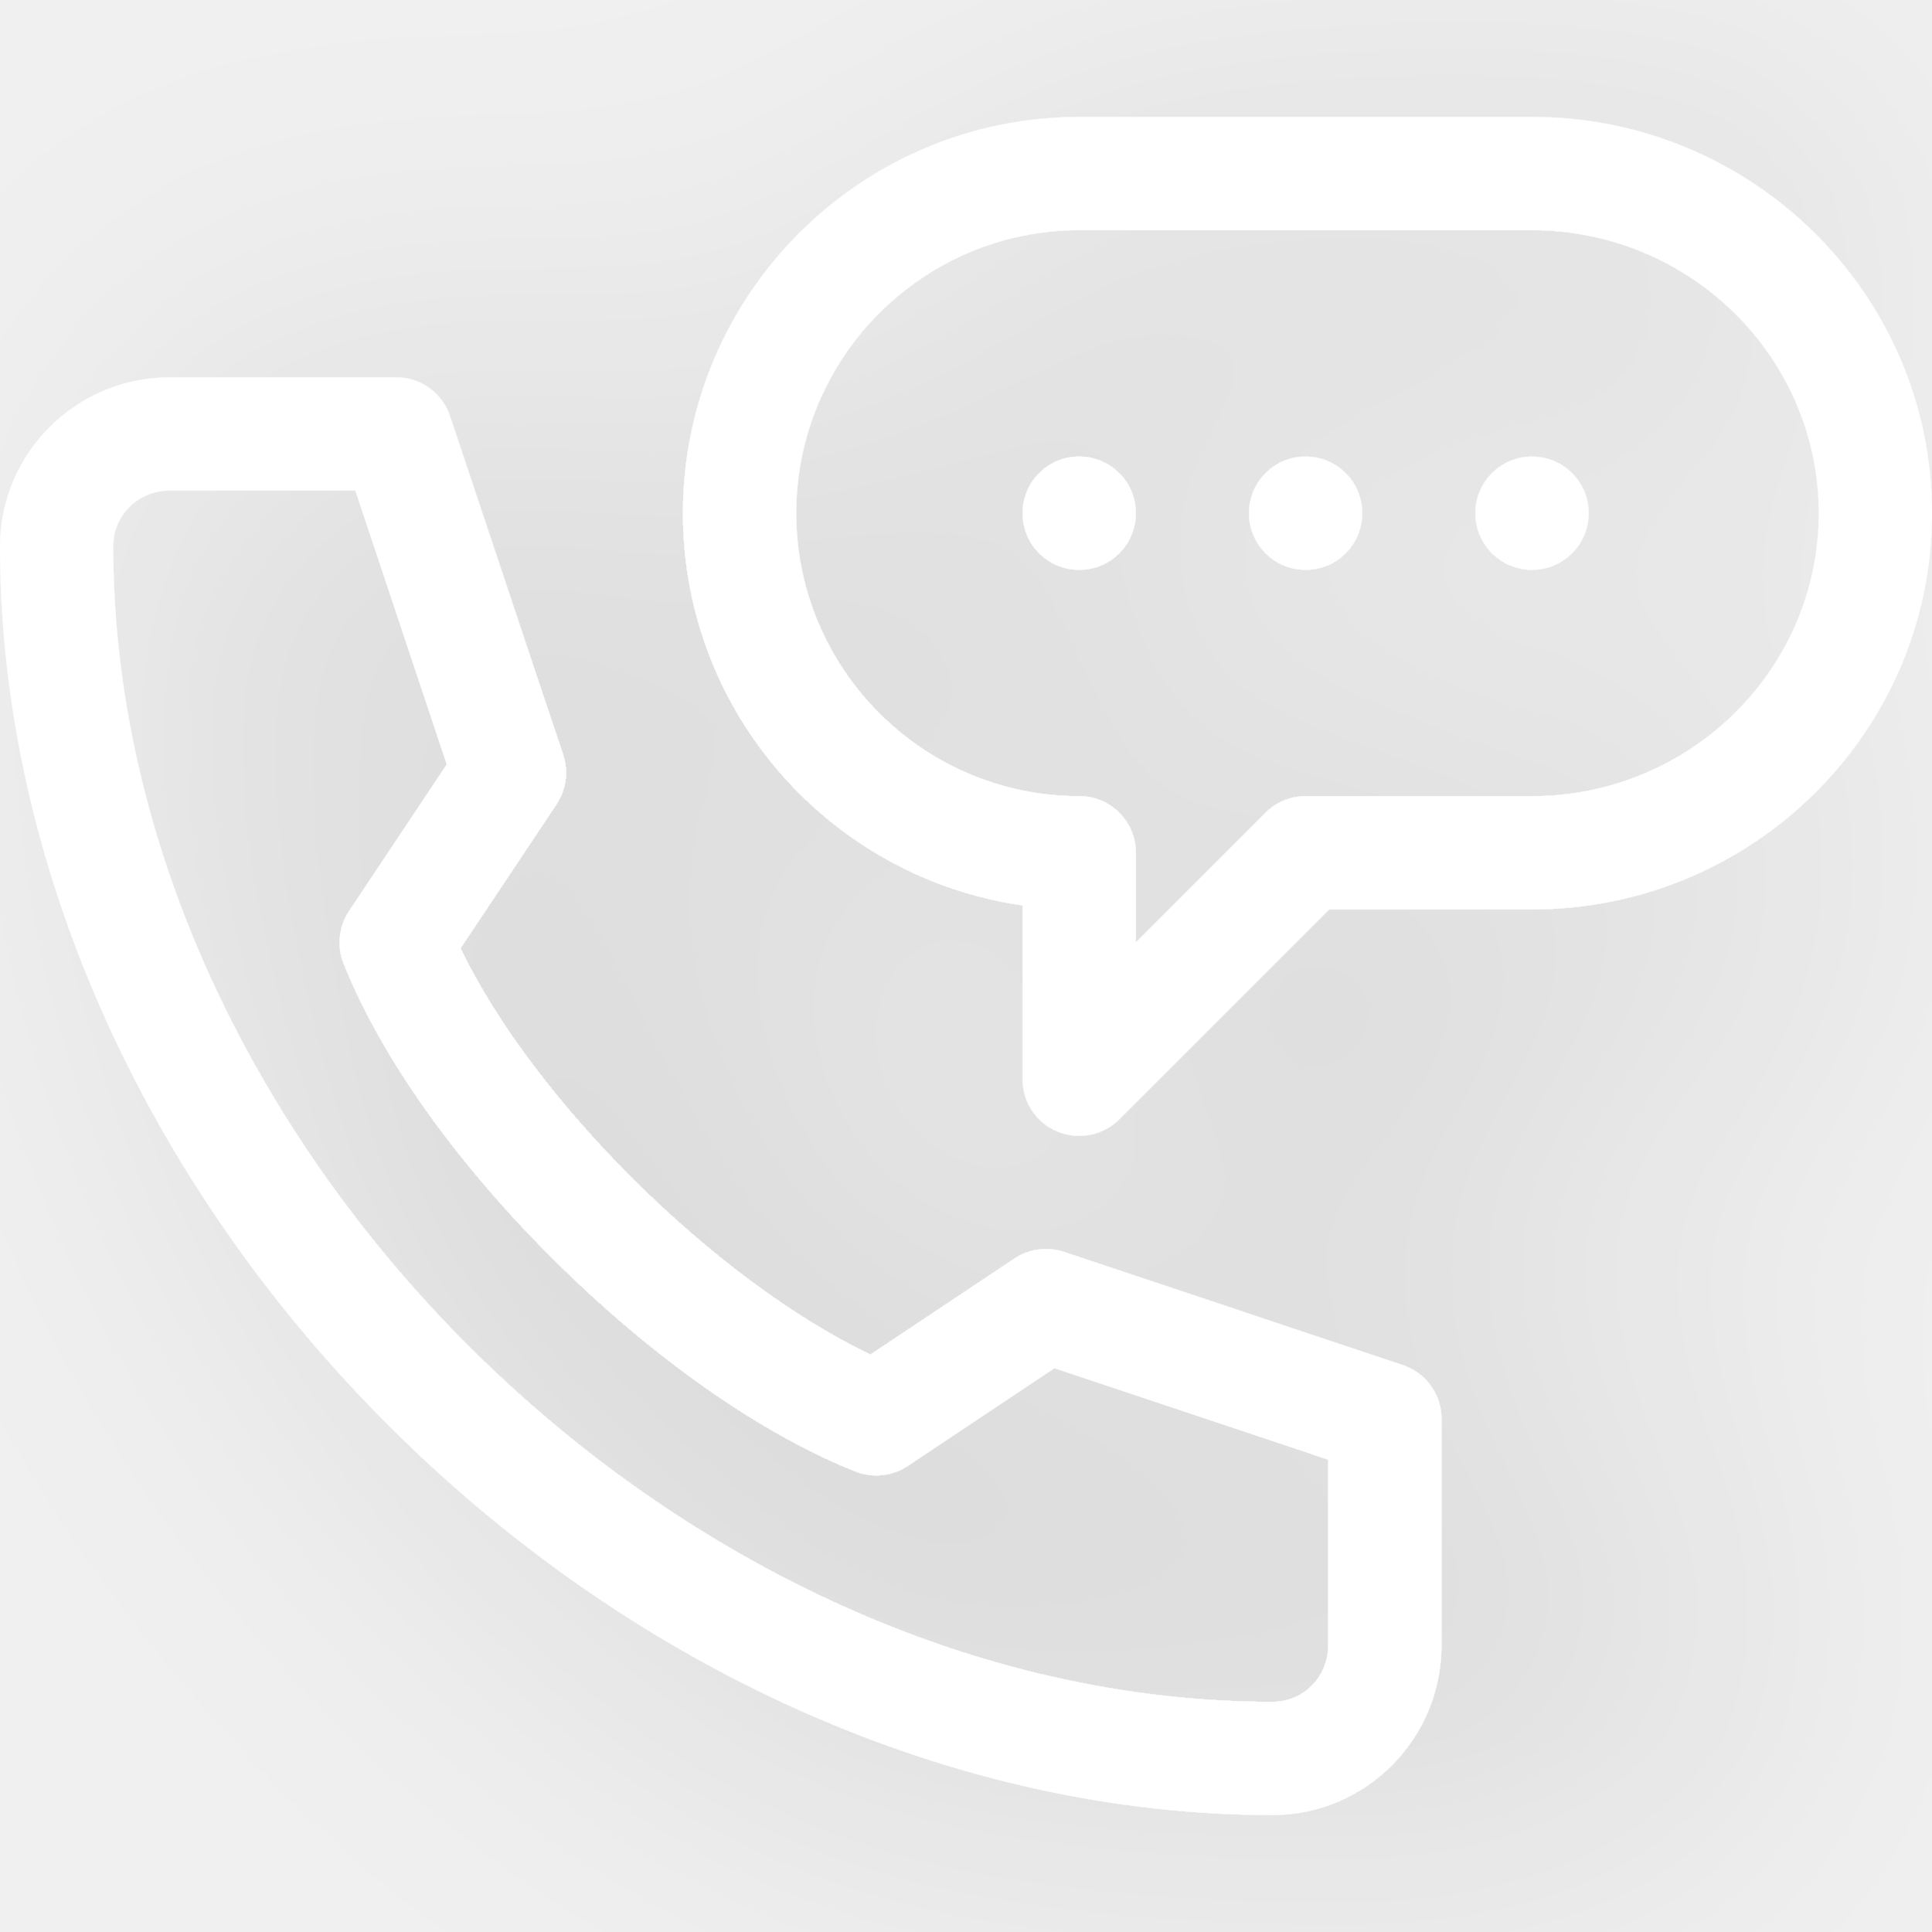
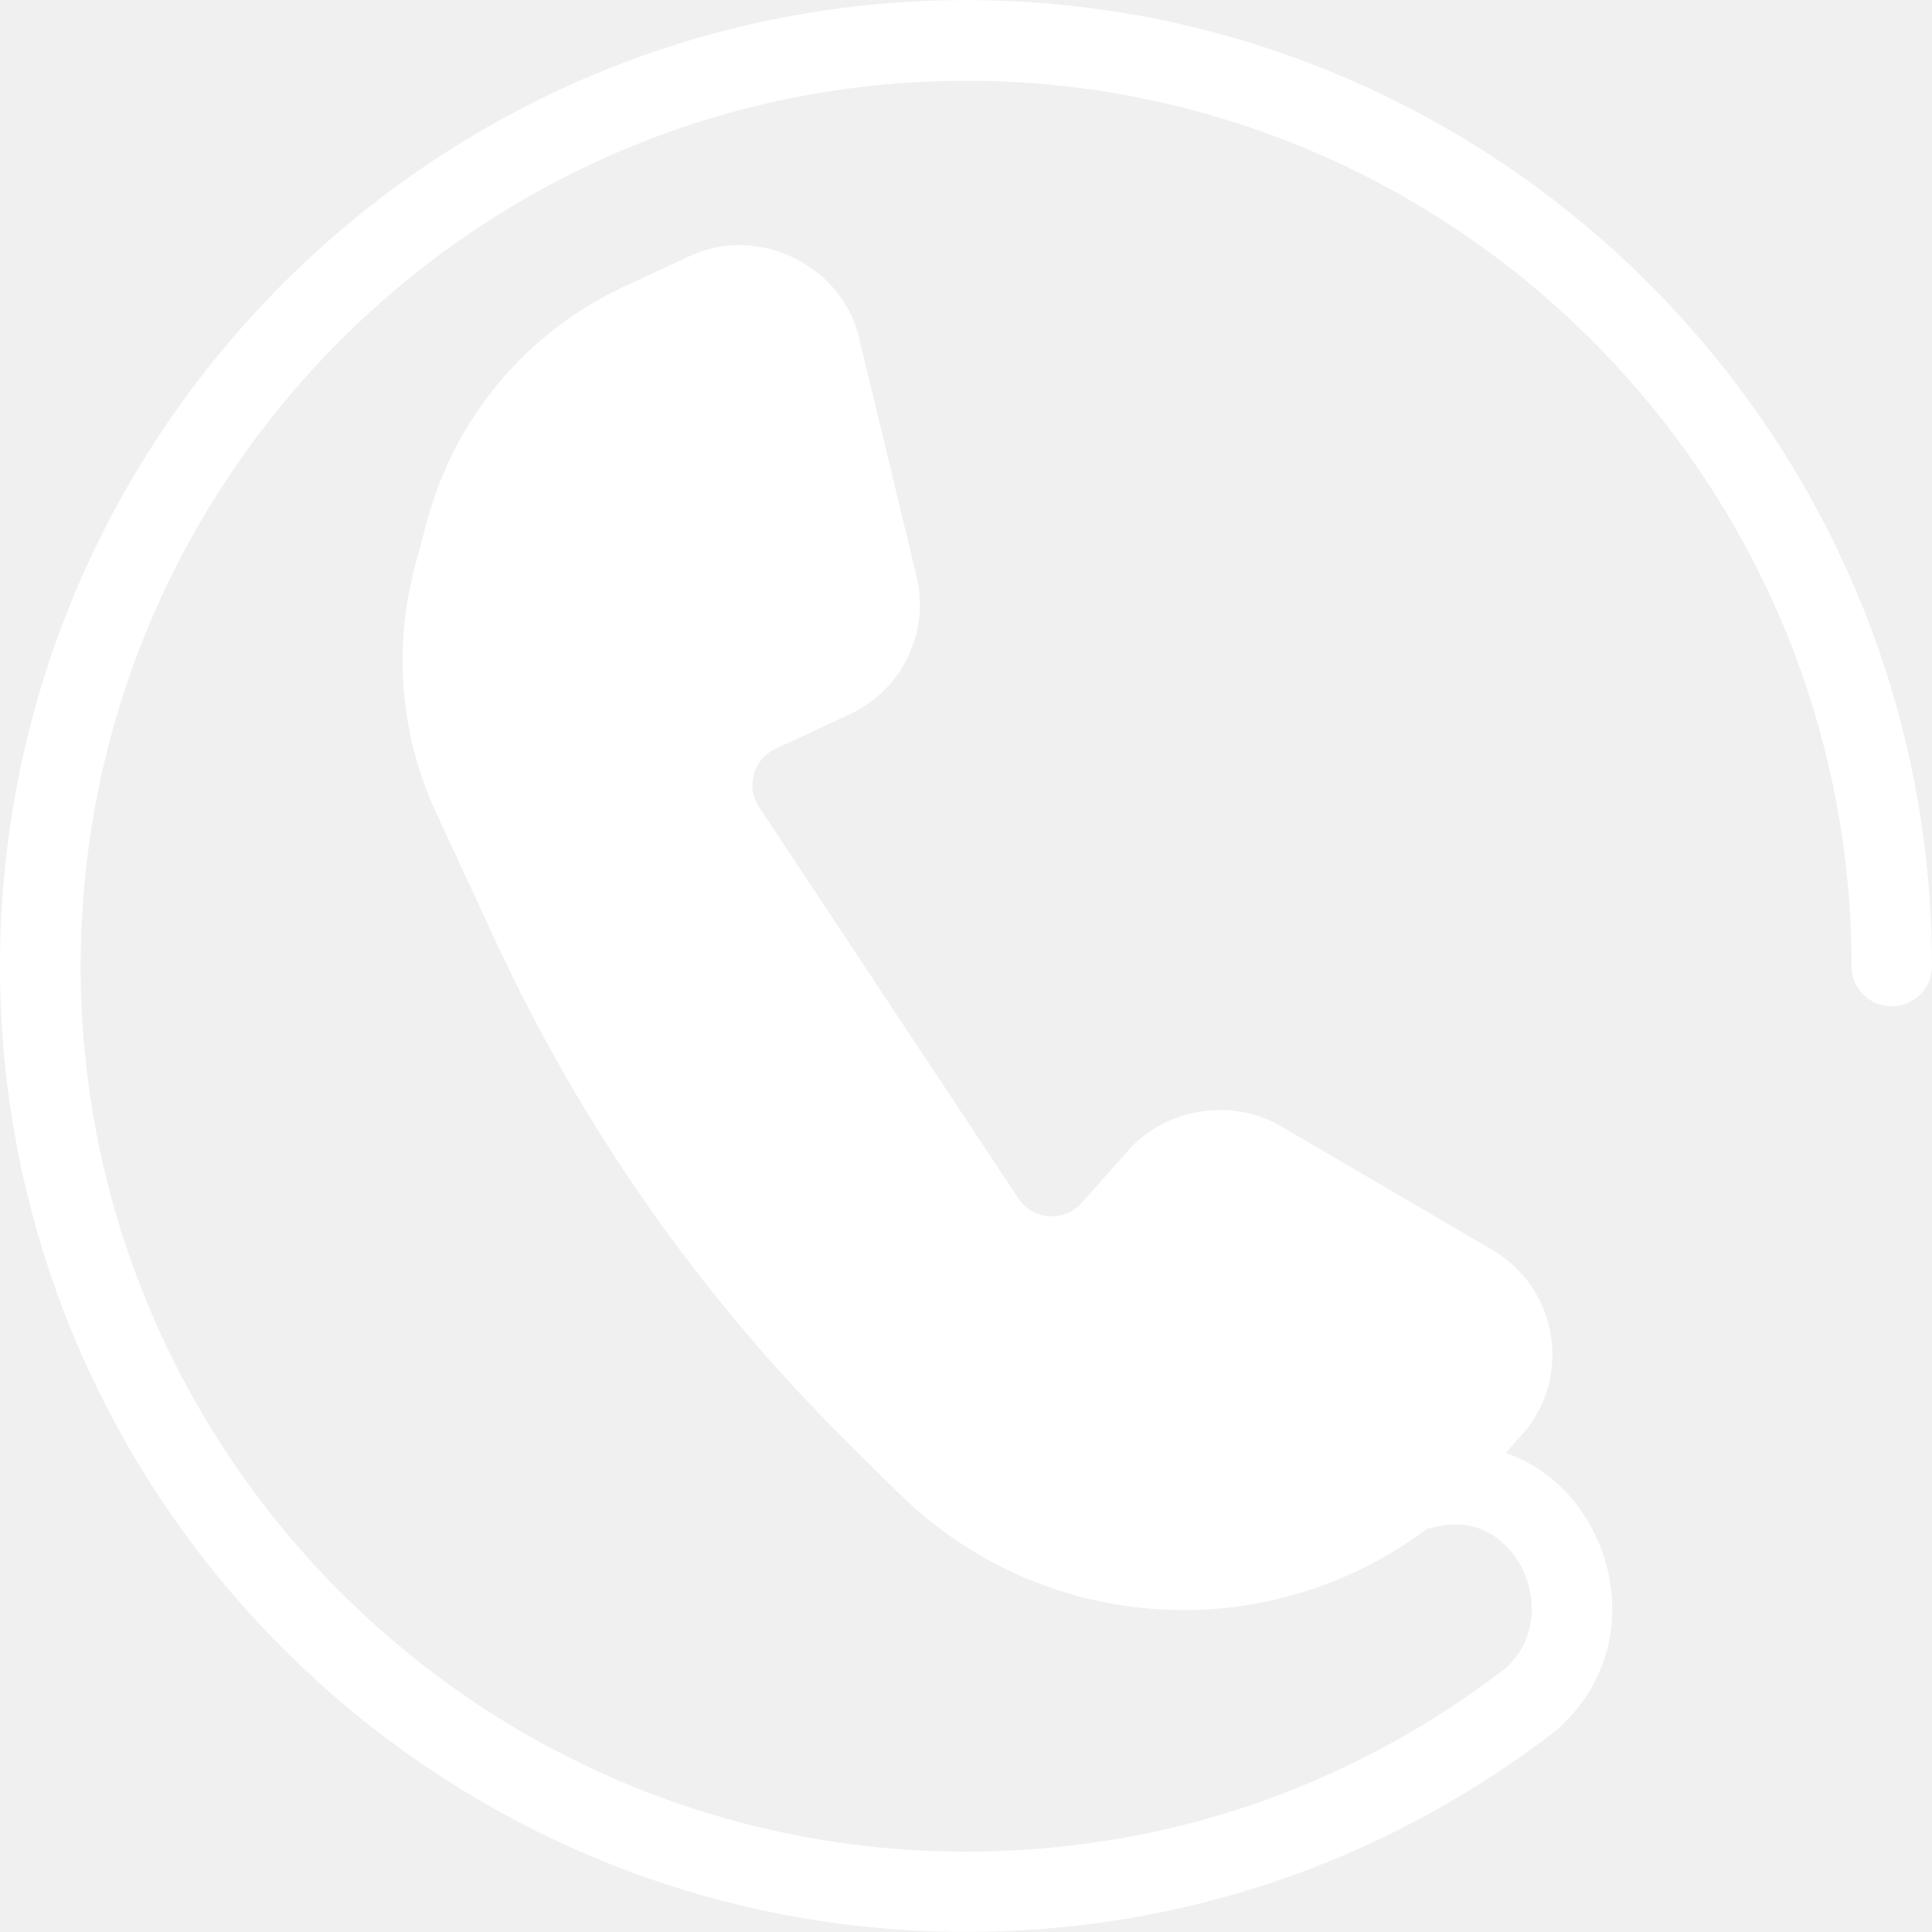
- <svg xmlns="http://www.w3.org/2000/svg" width="30" height="30" viewBox="0 0 30 30" fill="none">
-   <g filter="url(#filter0_d_4703_22484)">
-     <path d="M16.758 8.848C17.243 8.848 17.637 8.454 17.637 7.969C17.637 7.483 17.243 7.09 16.758 7.09C16.272 7.09 15.879 7.483 15.879 7.969C15.879 8.454 16.272 8.848 16.758 8.848Z" fill="white" />
-     <path d="M20.273 8.848C20.759 8.848 21.152 8.454 21.152 7.969C21.152 7.483 20.759 7.09 20.273 7.09C19.788 7.09 19.395 7.483 19.395 7.969C19.395 8.454 19.788 8.848 20.273 8.848Z" fill="white" />
-     <path d="M23.789 8.848C24.274 8.848 24.668 8.454 24.668 7.969C24.668 7.483 24.274 7.09 23.789 7.09C23.304 7.09 22.91 7.483 22.91 7.969C22.91 8.454 23.304 8.848 23.789 8.848Z" fill="white" />
-     <path d="M19.759 28.184C21.206 28.184 22.383 27.001 22.383 25.547V22.031C22.383 21.653 22.141 21.317 21.782 21.198L16.521 19.44C16.264 19.354 15.981 19.392 15.755 19.542L13.518 21.034C11.117 19.894 8.279 17.082 7.15 14.723L8.641 12.487C8.792 12.261 8.83 11.978 8.744 11.721L6.986 6.46C6.866 6.101 6.53 5.859 6.152 5.859H2.637C1.183 5.859 0 7.037 0 8.484C0 13.34 2.208 18.324 6.058 22.157C9.904 25.987 14.898 28.184 19.759 28.184ZM2.637 7.617H5.519L6.94 11.87L5.421 14.148C5.261 14.389 5.229 14.694 5.336 14.962C5.921 16.424 7.09 18.067 8.63 19.59C10.159 21.103 11.81 22.259 13.28 22.847C13.549 22.955 13.853 22.923 14.094 22.762L16.373 21.243L20.625 22.664V25.547C20.625 26.04 20.244 26.426 19.759 26.426C10.506 26.426 1.758 17.706 1.758 8.484C1.758 7.998 2.144 7.617 2.637 7.617Z" fill="white" />
-     <path d="M16.422 17.57C16.75 17.706 17.128 17.631 17.379 17.379L20.637 14.121H23.789C27.214 14.121 30 11.361 30 7.969C30 4.576 27.214 1.816 23.789 1.816H16.758C13.365 1.816 10.605 4.576 10.605 7.969C10.605 11.063 12.901 13.631 15.879 14.059V16.758C15.879 17.113 16.093 17.434 16.422 17.57ZM12.363 7.969C12.363 5.546 14.335 3.574 16.758 3.574H23.789C26.244 3.574 28.242 5.546 28.242 7.969C28.242 10.392 26.244 12.363 23.789 12.363H20.273C20.04 12.363 19.817 12.456 19.652 12.621L17.637 14.636V13.242C17.637 12.757 17.243 12.363 16.758 12.363C14.335 12.363 12.363 10.392 12.363 7.969Z" fill="white" />
+ <svg xmlns="http://www.w3.org/2000/svg" width="20" height="20" viewBox="0 0 20 20" fill="none">
+   <g clip-path="url(#clip0_5861_32214)">
+     <path d="M9.999 0.001C4.485 0.001 0 4.486 0 10C0 15.514 4.485 19.999 9.999 19.999C12.222 19.999 14.327 19.285 16.107 17.916C16.814 17.296 16.801 16.411 16.474 15.81C16.268 15.429 15.953 15.168 15.587 15.04L15.755 14.852C16.005 14.571 16.114 14.197 16.055 13.826C15.997 13.456 15.777 13.133 15.453 12.942L13.252 11.654C12.753 11.363 12.072 11.47 11.687 11.902L11.199 12.451C11.119 12.541 11.008 12.591 10.888 12.591C10.746 12.591 10.619 12.523 10.541 12.404L7.859 8.357C7.79 8.254 7.772 8.132 7.805 8.014C7.839 7.894 7.919 7.801 8.031 7.75L8.798 7.393C9.338 7.144 9.628 6.543 9.488 5.966L8.891 3.488C8.713 2.747 7.848 2.323 7.15 2.647L6.465 2.965C5.453 3.435 4.707 4.322 4.419 5.401L4.294 5.87C4.068 6.716 4.146 7.62 4.515 8.414L5.13 9.742C6.034 11.691 7.267 13.444 8.795 14.954L9.303 15.456C10.058 16.201 11.057 16.631 12.118 16.665L12.256 16.668C13.174 16.668 14.059 16.364 14.781 15.82C14.795 15.817 14.809 15.82 14.825 15.816C15.391 15.658 15.671 16.076 15.743 16.208C15.911 16.52 15.919 16.975 15.579 17.275C13.968 18.513 12.039 19.168 10.001 19.168C4.947 19.168 0.835 15.056 0.835 10.002C0.835 4.948 4.947 0.836 10.001 0.836C15.055 0.836 19.167 4.948 19.167 10.002C19.167 10.232 19.353 10.418 19.583 10.418C19.813 10.418 20 10.232 20 10.002C19.998 4.486 15.512 0.001 9.999 0.001Z" fill="white" />
  </g>
  <defs>
-     <filter id="filter0_d_4703_22484" x="-15" y="-15.184" width="66" height="62.367" filterUnits="userSpaceOnUse" color-interpolation-filters="sRGB">
-       <feFlood flood-opacity="0" result="BackgroundImageFix" />
-       <feColorMatrix in="SourceAlpha" type="matrix" values="0 0 0 0 0 0 0 0 0 0 0 0 0 0 0 0 0 0 127 0" result="hardAlpha" />
-       <feOffset dx="3" dy="1" />
-       <feGaussianBlur stdDeviation="9" />
-       <feComposite in2="hardAlpha" operator="out" />
-       <feColorMatrix type="matrix" values="0 0 0 0 0 0 0 0 0 0 0 0 0 0 0 0 0 0 0.2 0" />
-       <feBlend mode="normal" in2="BackgroundImageFix" result="effect1_dropShadow_4703_22484" />
-       <feBlend mode="normal" in="SourceGraphic" in2="effect1_dropShadow_4703_22484" result="shape" />
-     </filter>
+     <clipPath id="clip0_5861_32214">
+       <rect width="20" height="20" fill="white" />
+     </clipPath>
  </defs>
</svg>
